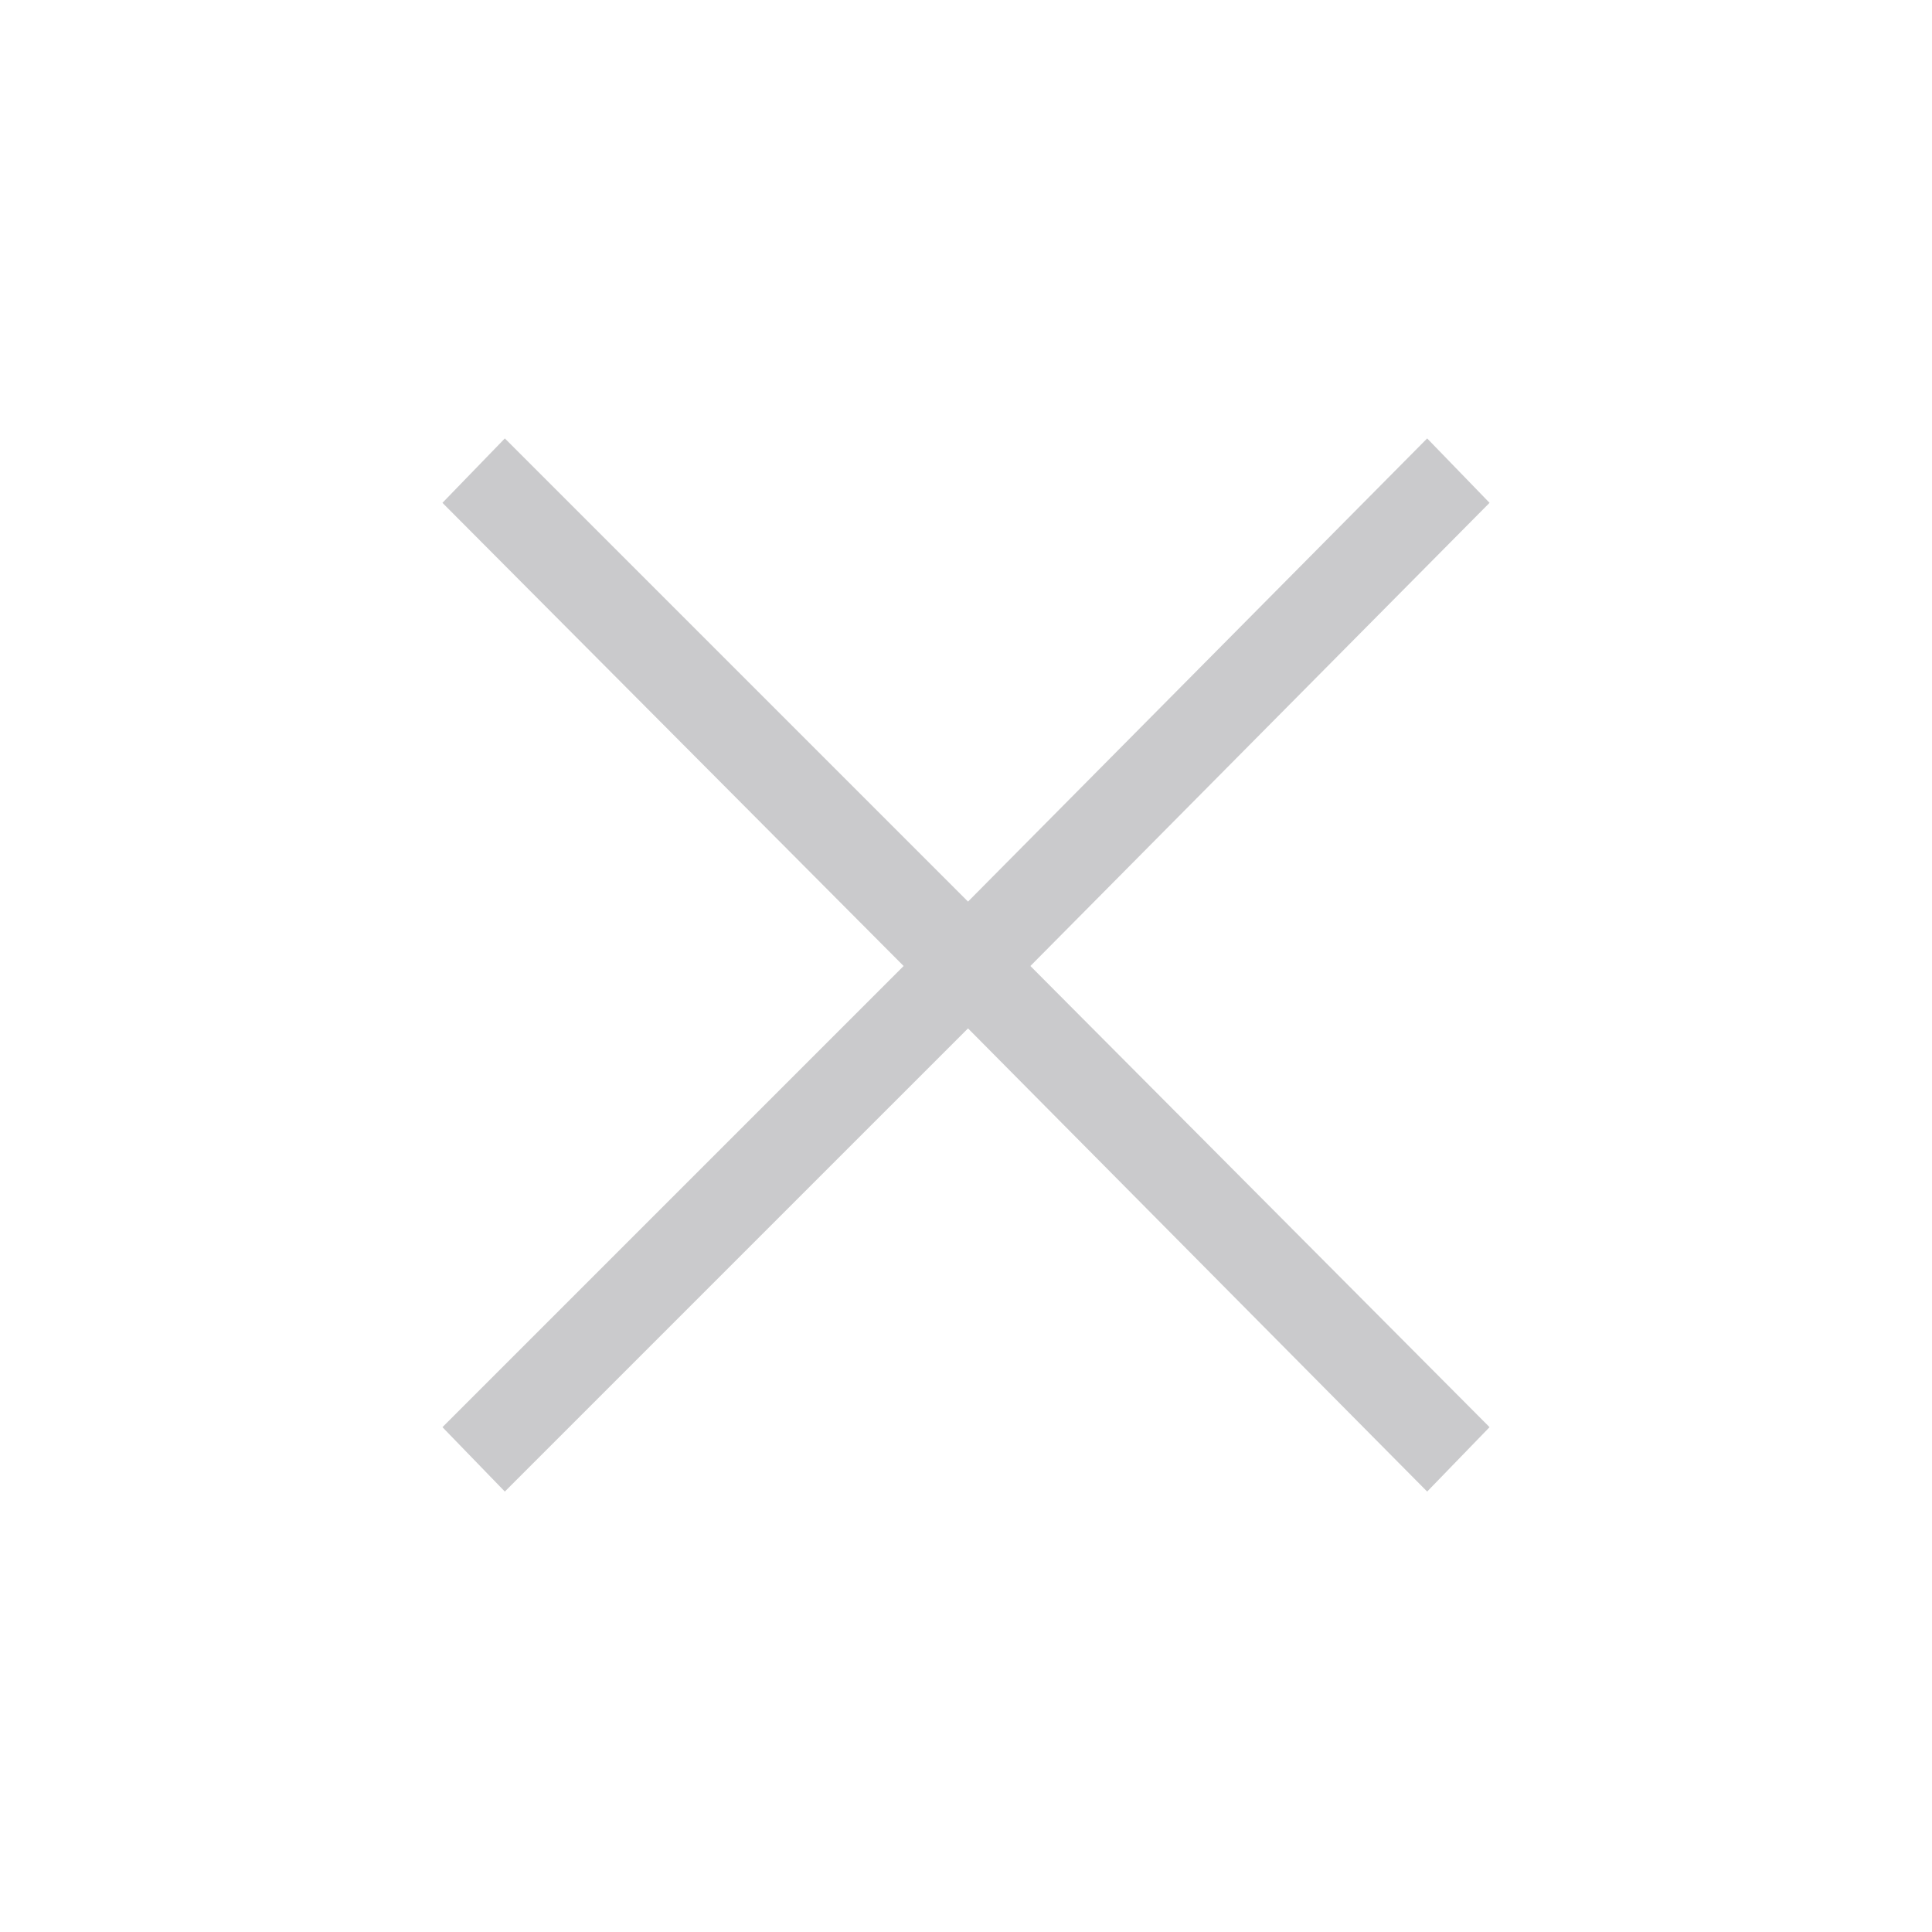
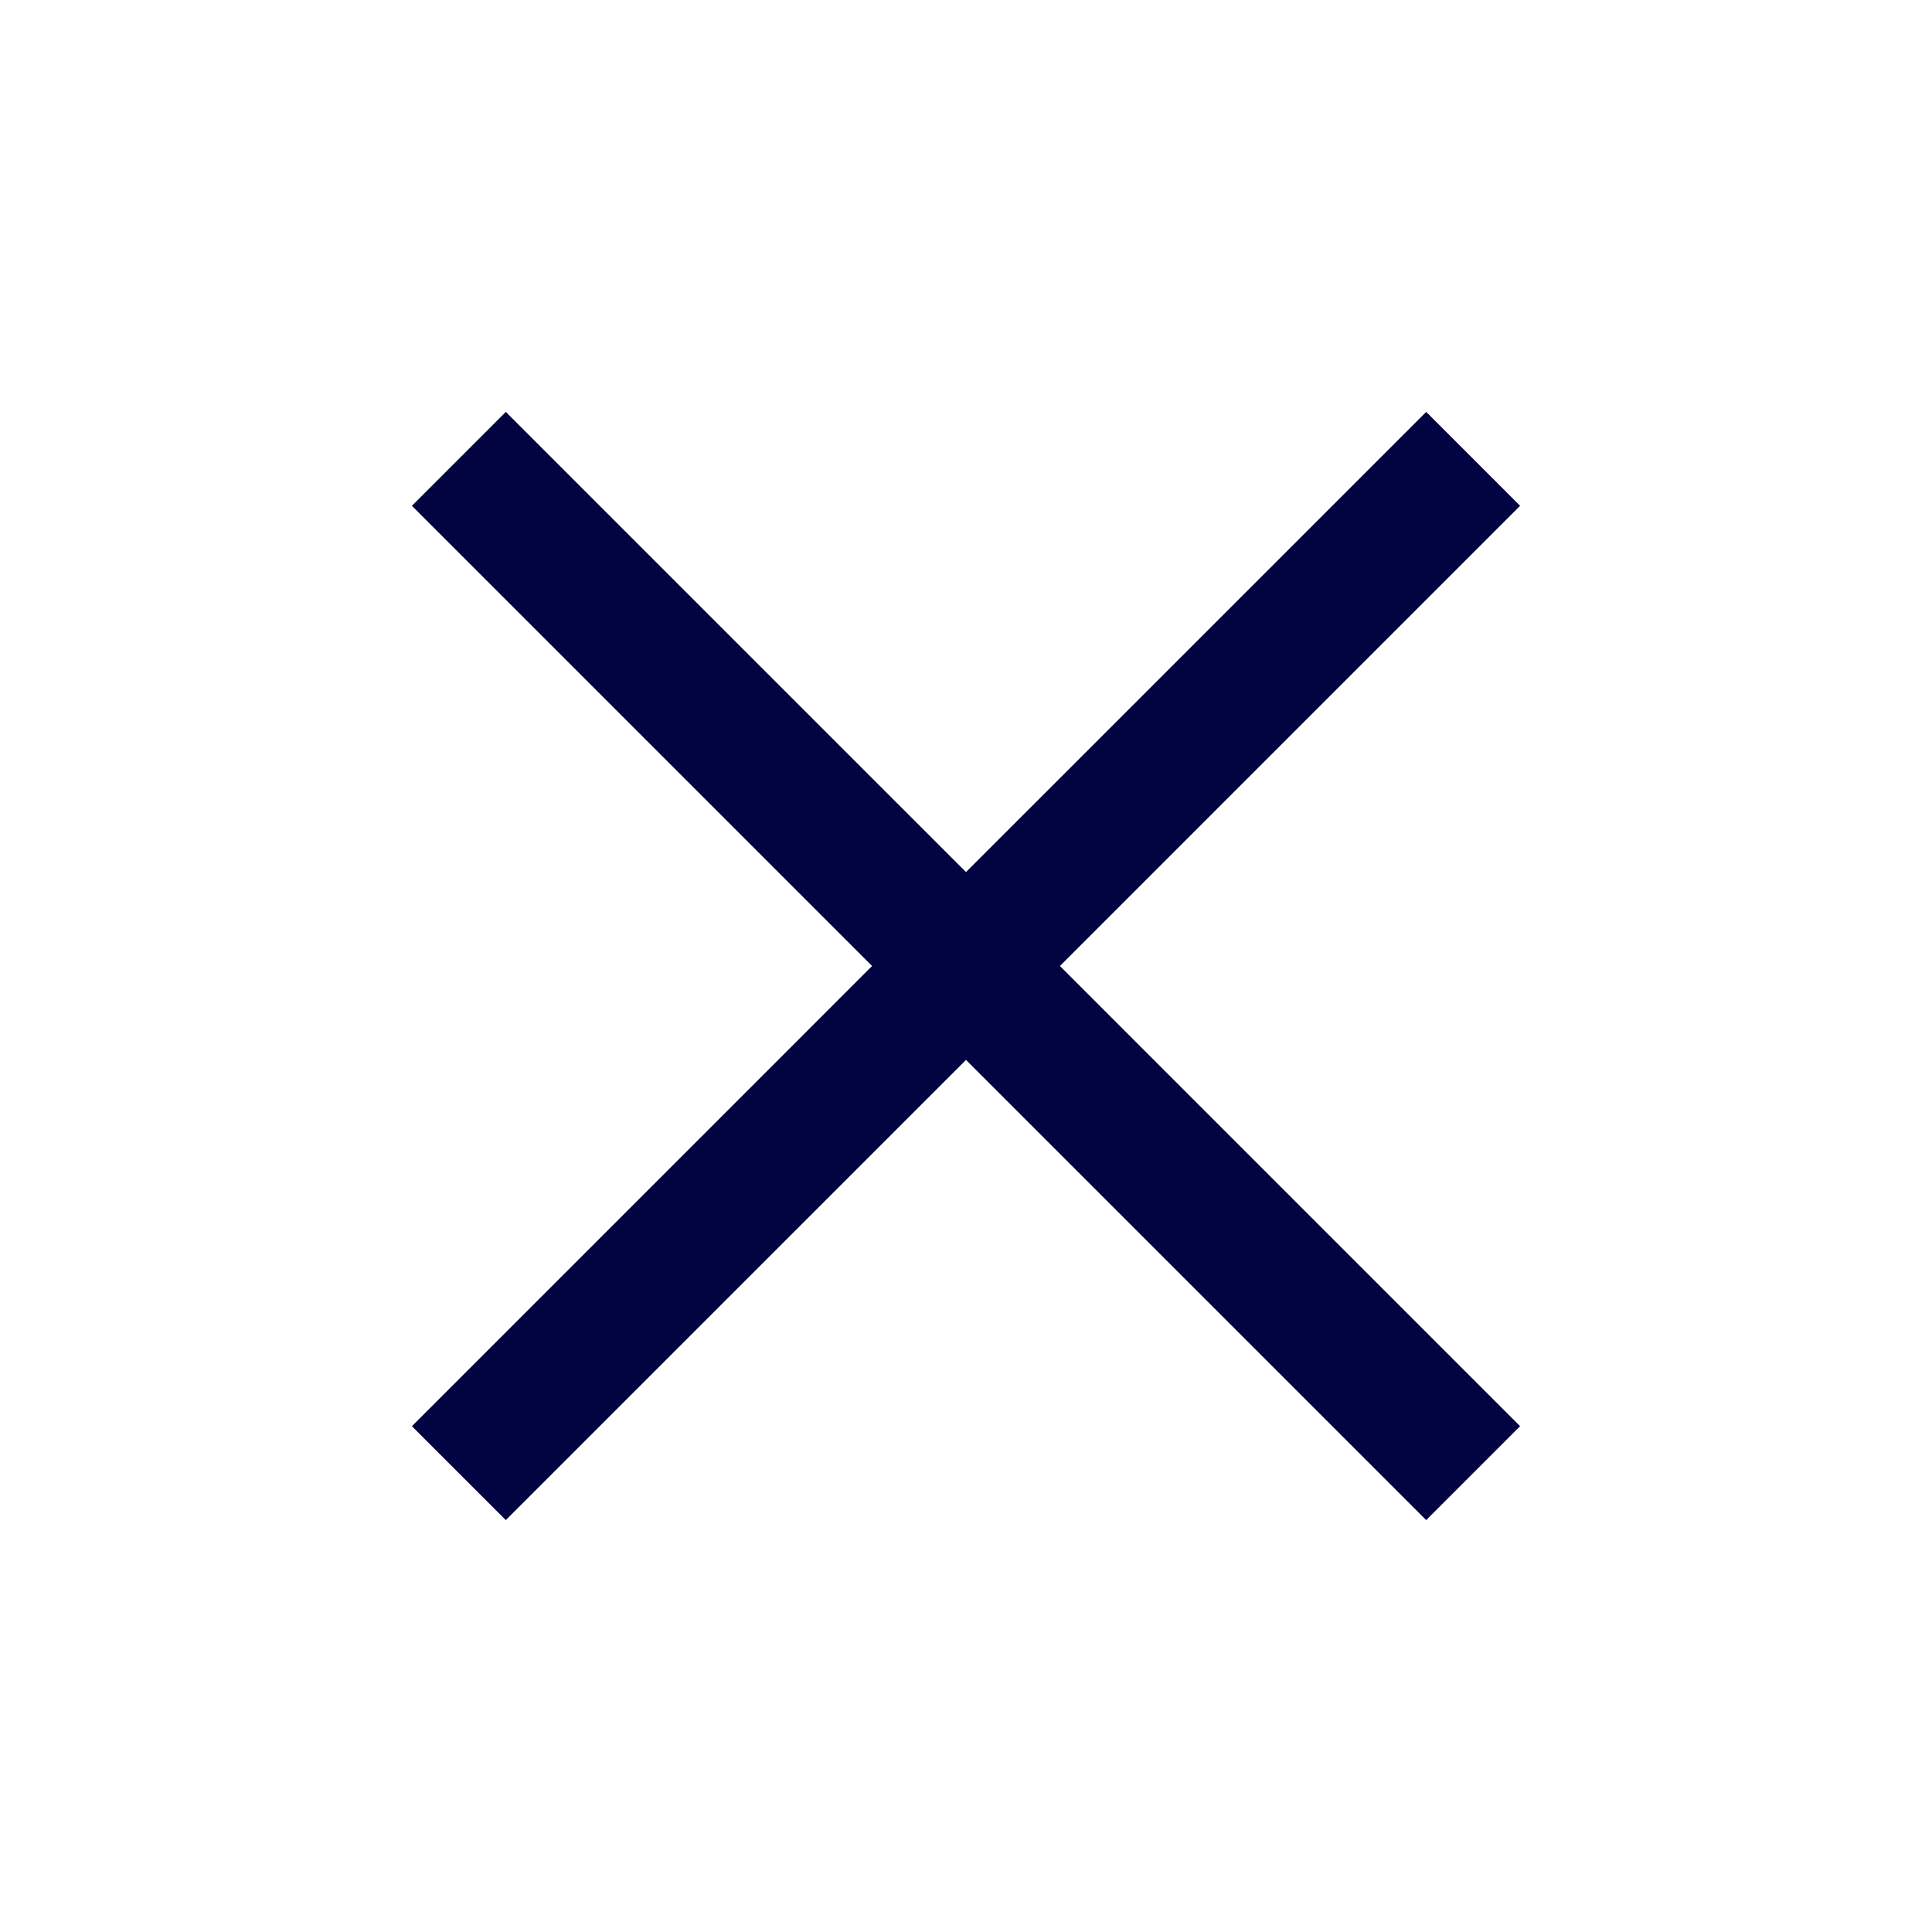
- <svg xmlns="http://www.w3.org/2000/svg" height="48px" viewBox="0 -960 960 960" width="48px" fill="#CACACC">
-   <path d="m250.85-218.85-31-32L449-480 219.85-710.15l31-32L481-512l228.15-230.15 31 32L512-480l228.15 229.15-31 32L481-449 250.85-218.85Z" />
+ <svg xmlns="http://www.w3.org/2000/svg" height="40px" viewBox="0 -960 960 960" width="40px" fill="#010440">
+   <path d="m251.33-204.67-46.66-46.66L433.33-480 204.67-708.67l46.66-46.66L480-526.67l228.67-228.66 46.66 46.66L526.67-480l228.66 228.67-46.66 46.66L480-433.33 251.33-204.67Z" />
</svg>
